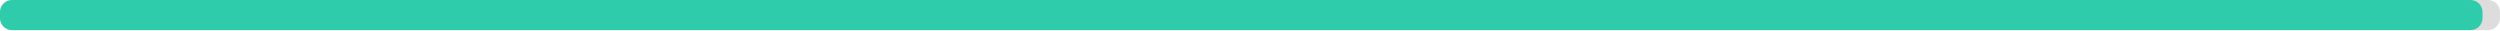
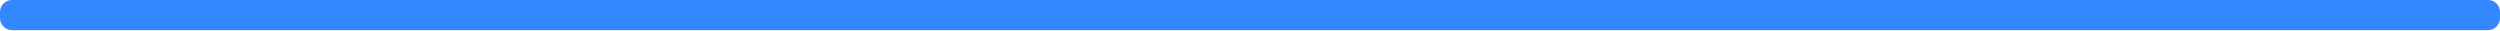
<svg xmlns="http://www.w3.org/2000/svg" width="830" height="10">
  <g>
    <rect style="fill: #ddd;" height="10" width="830" rx="4" y="0" x="0" />
-     <rect style="fill: #2eccaa;" height="10" width="824.2" rx="4" y="0" x="0" />
+     <rect style="fill: #3388ff;" height="10" width="830" rx="4" y="0" x="0" />
  </g>
</svg>
